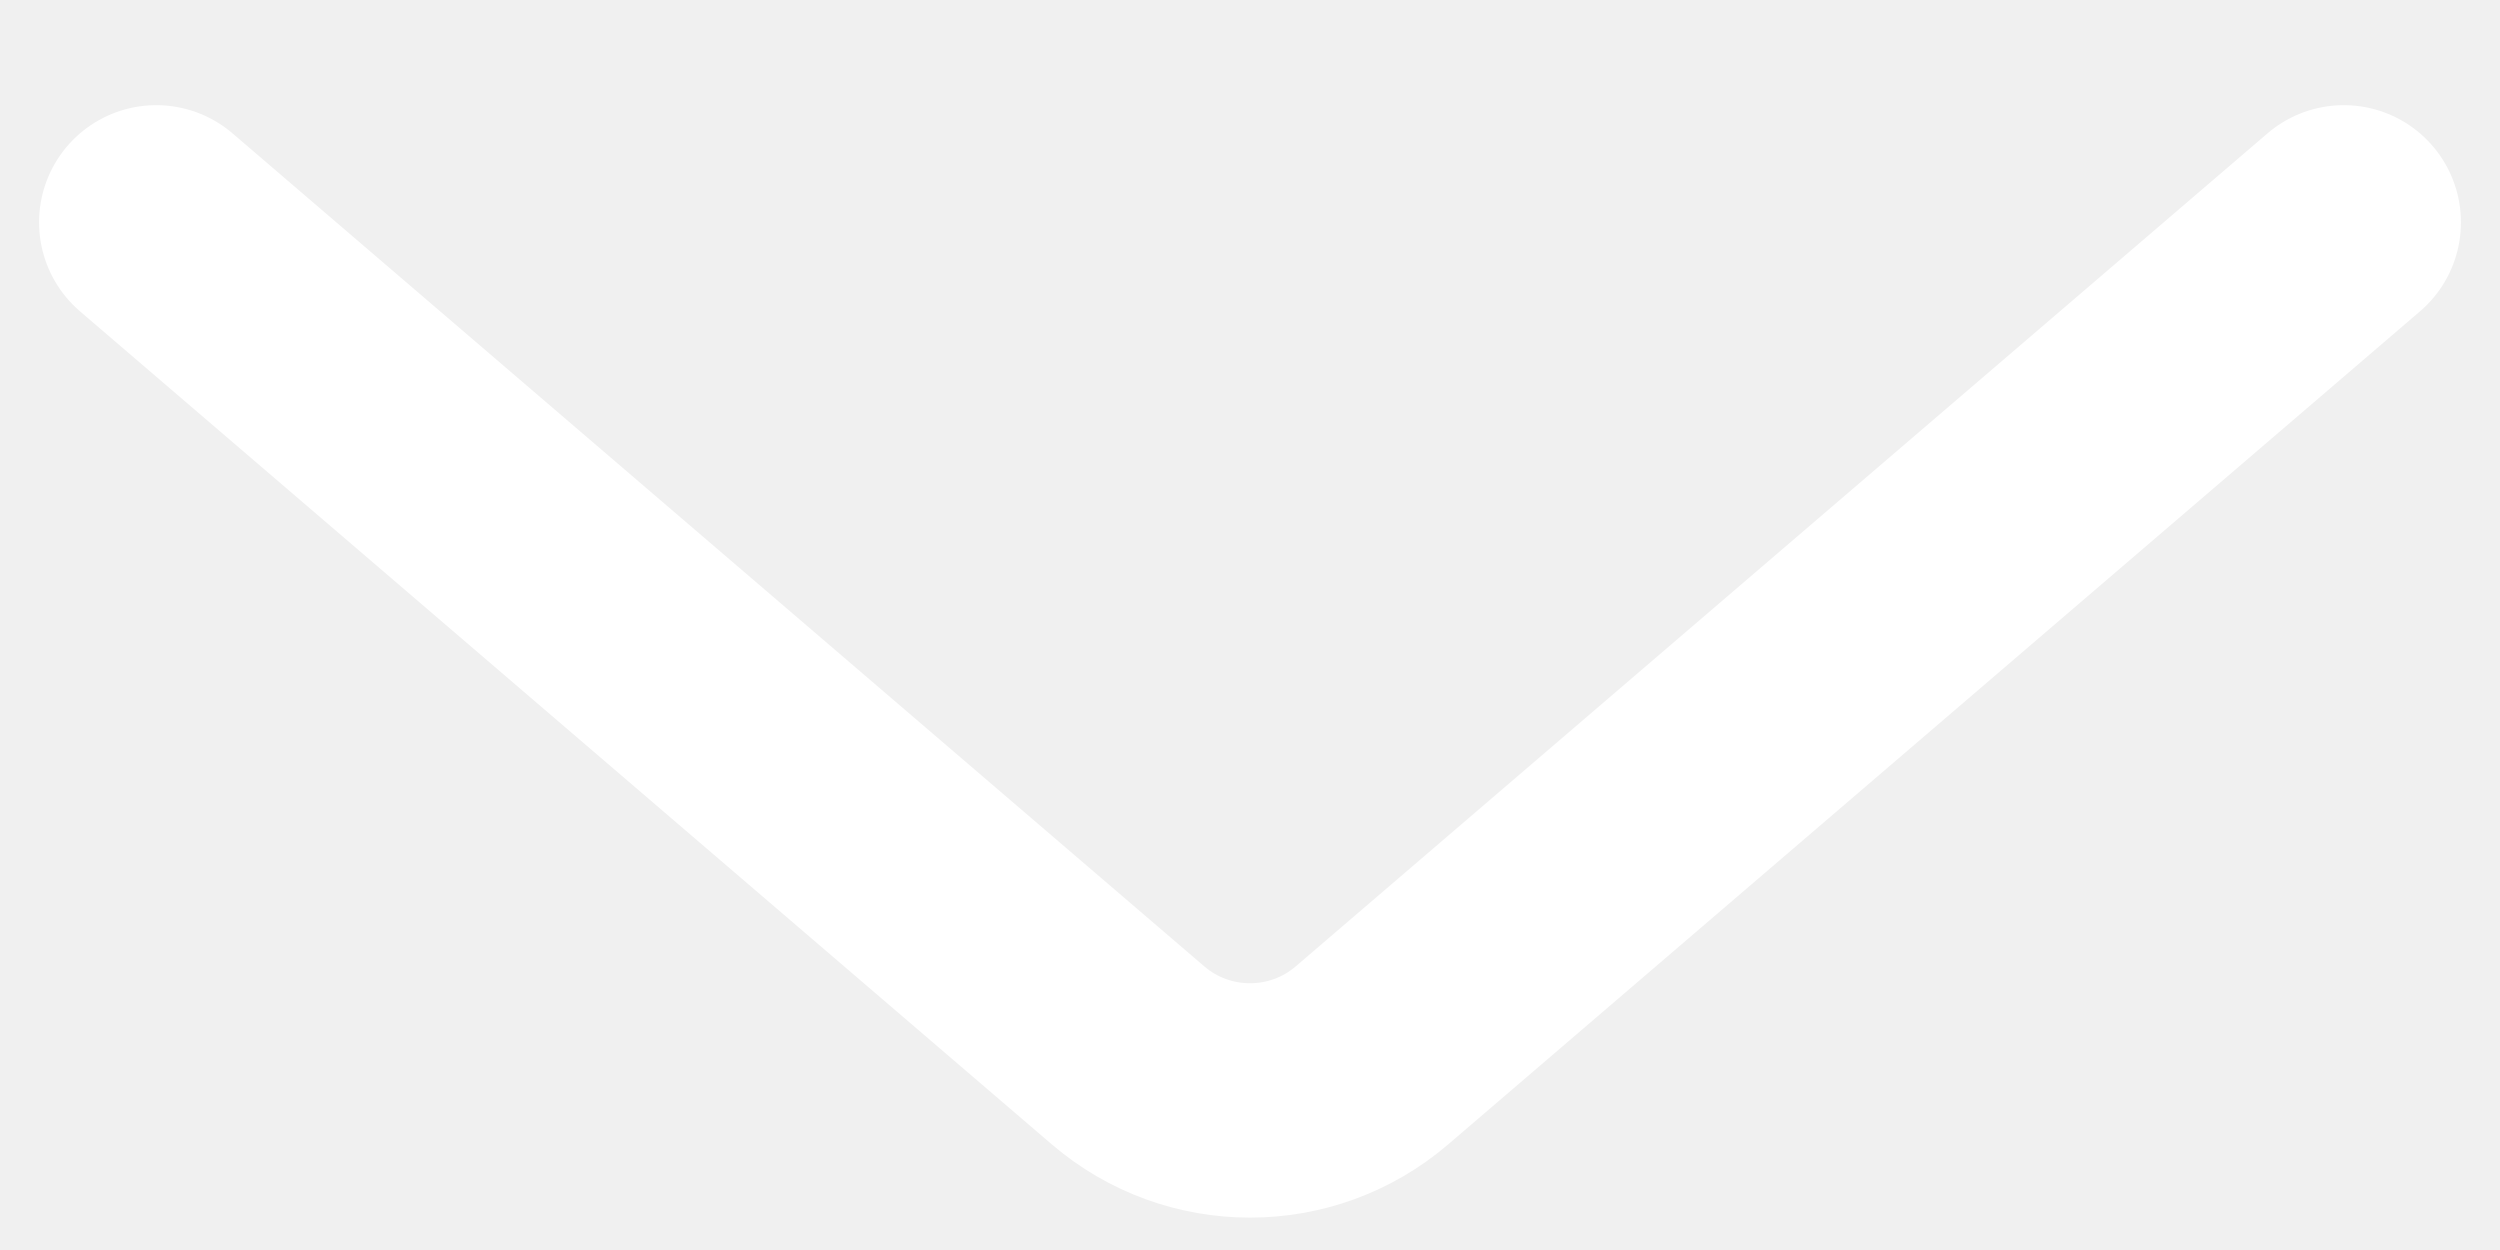
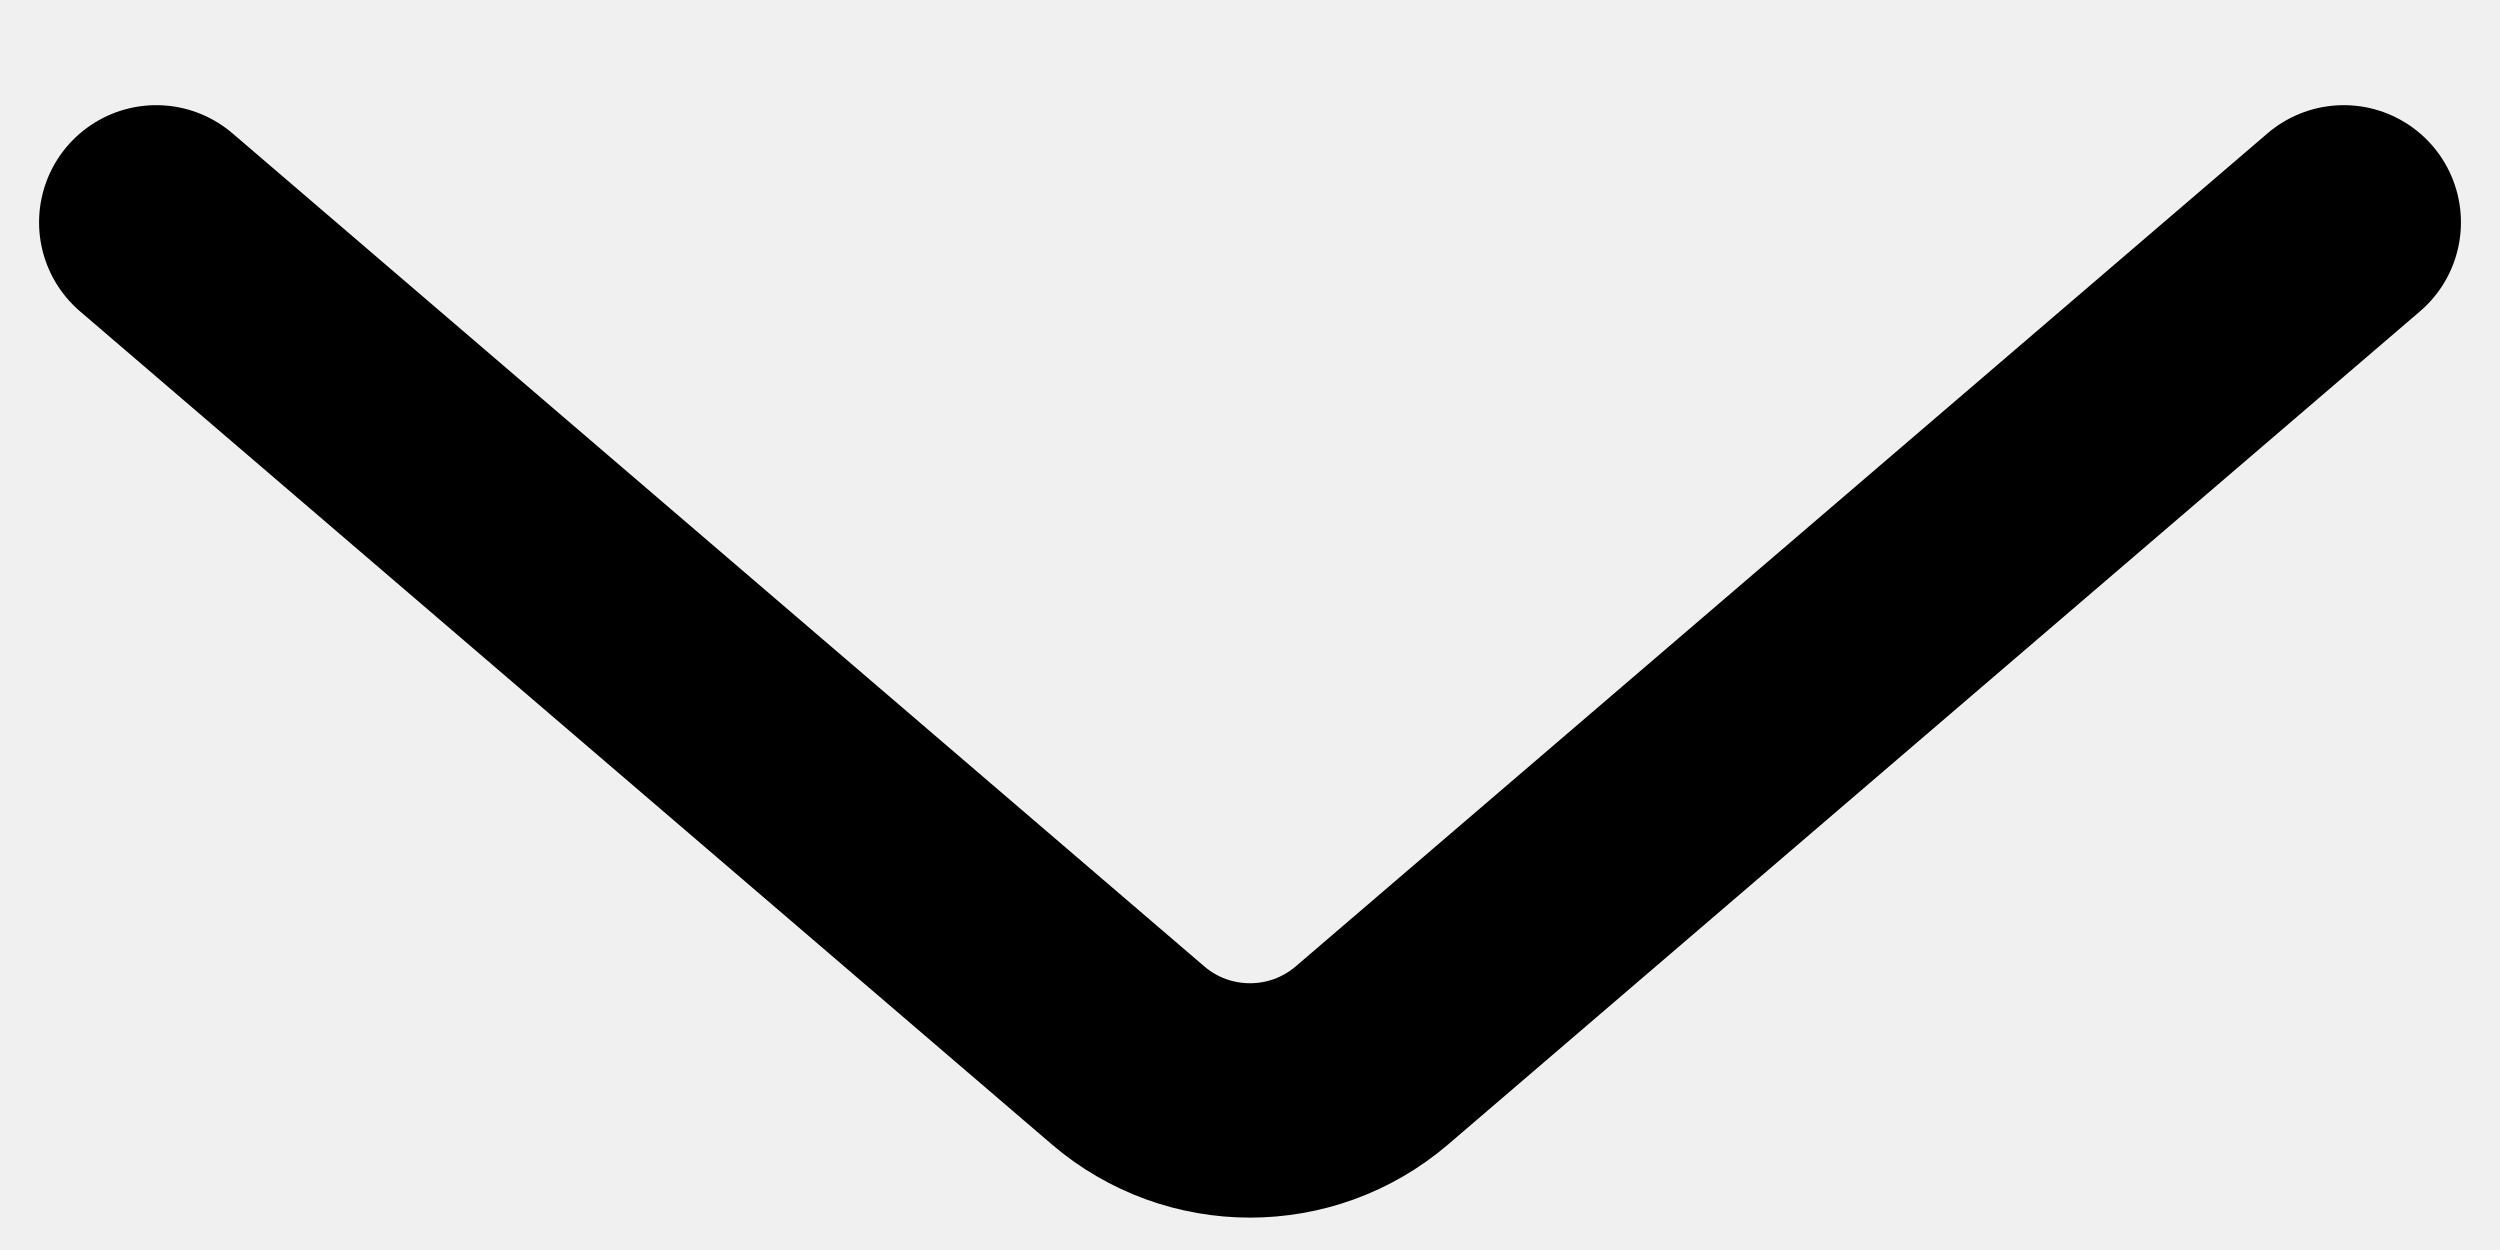
<svg xmlns="http://www.w3.org/2000/svg" width="16" height="8" viewBox="0 0 16 8" fill="none">
-   <path d="M1 1.423L7.219 6.754C7.668 7.139 8.332 7.139 8.781 6.754L15 1.423" stroke="white" stroke-width="1.5" stroke-linecap="round" />
+   <path d="M1 1.423L7.219 6.754C7.668 7.139 8.332 7.139 8.781 6.754L15 1.423" stroke="black" stroke-width="1.5" stroke-linecap="round" />
</svg>
